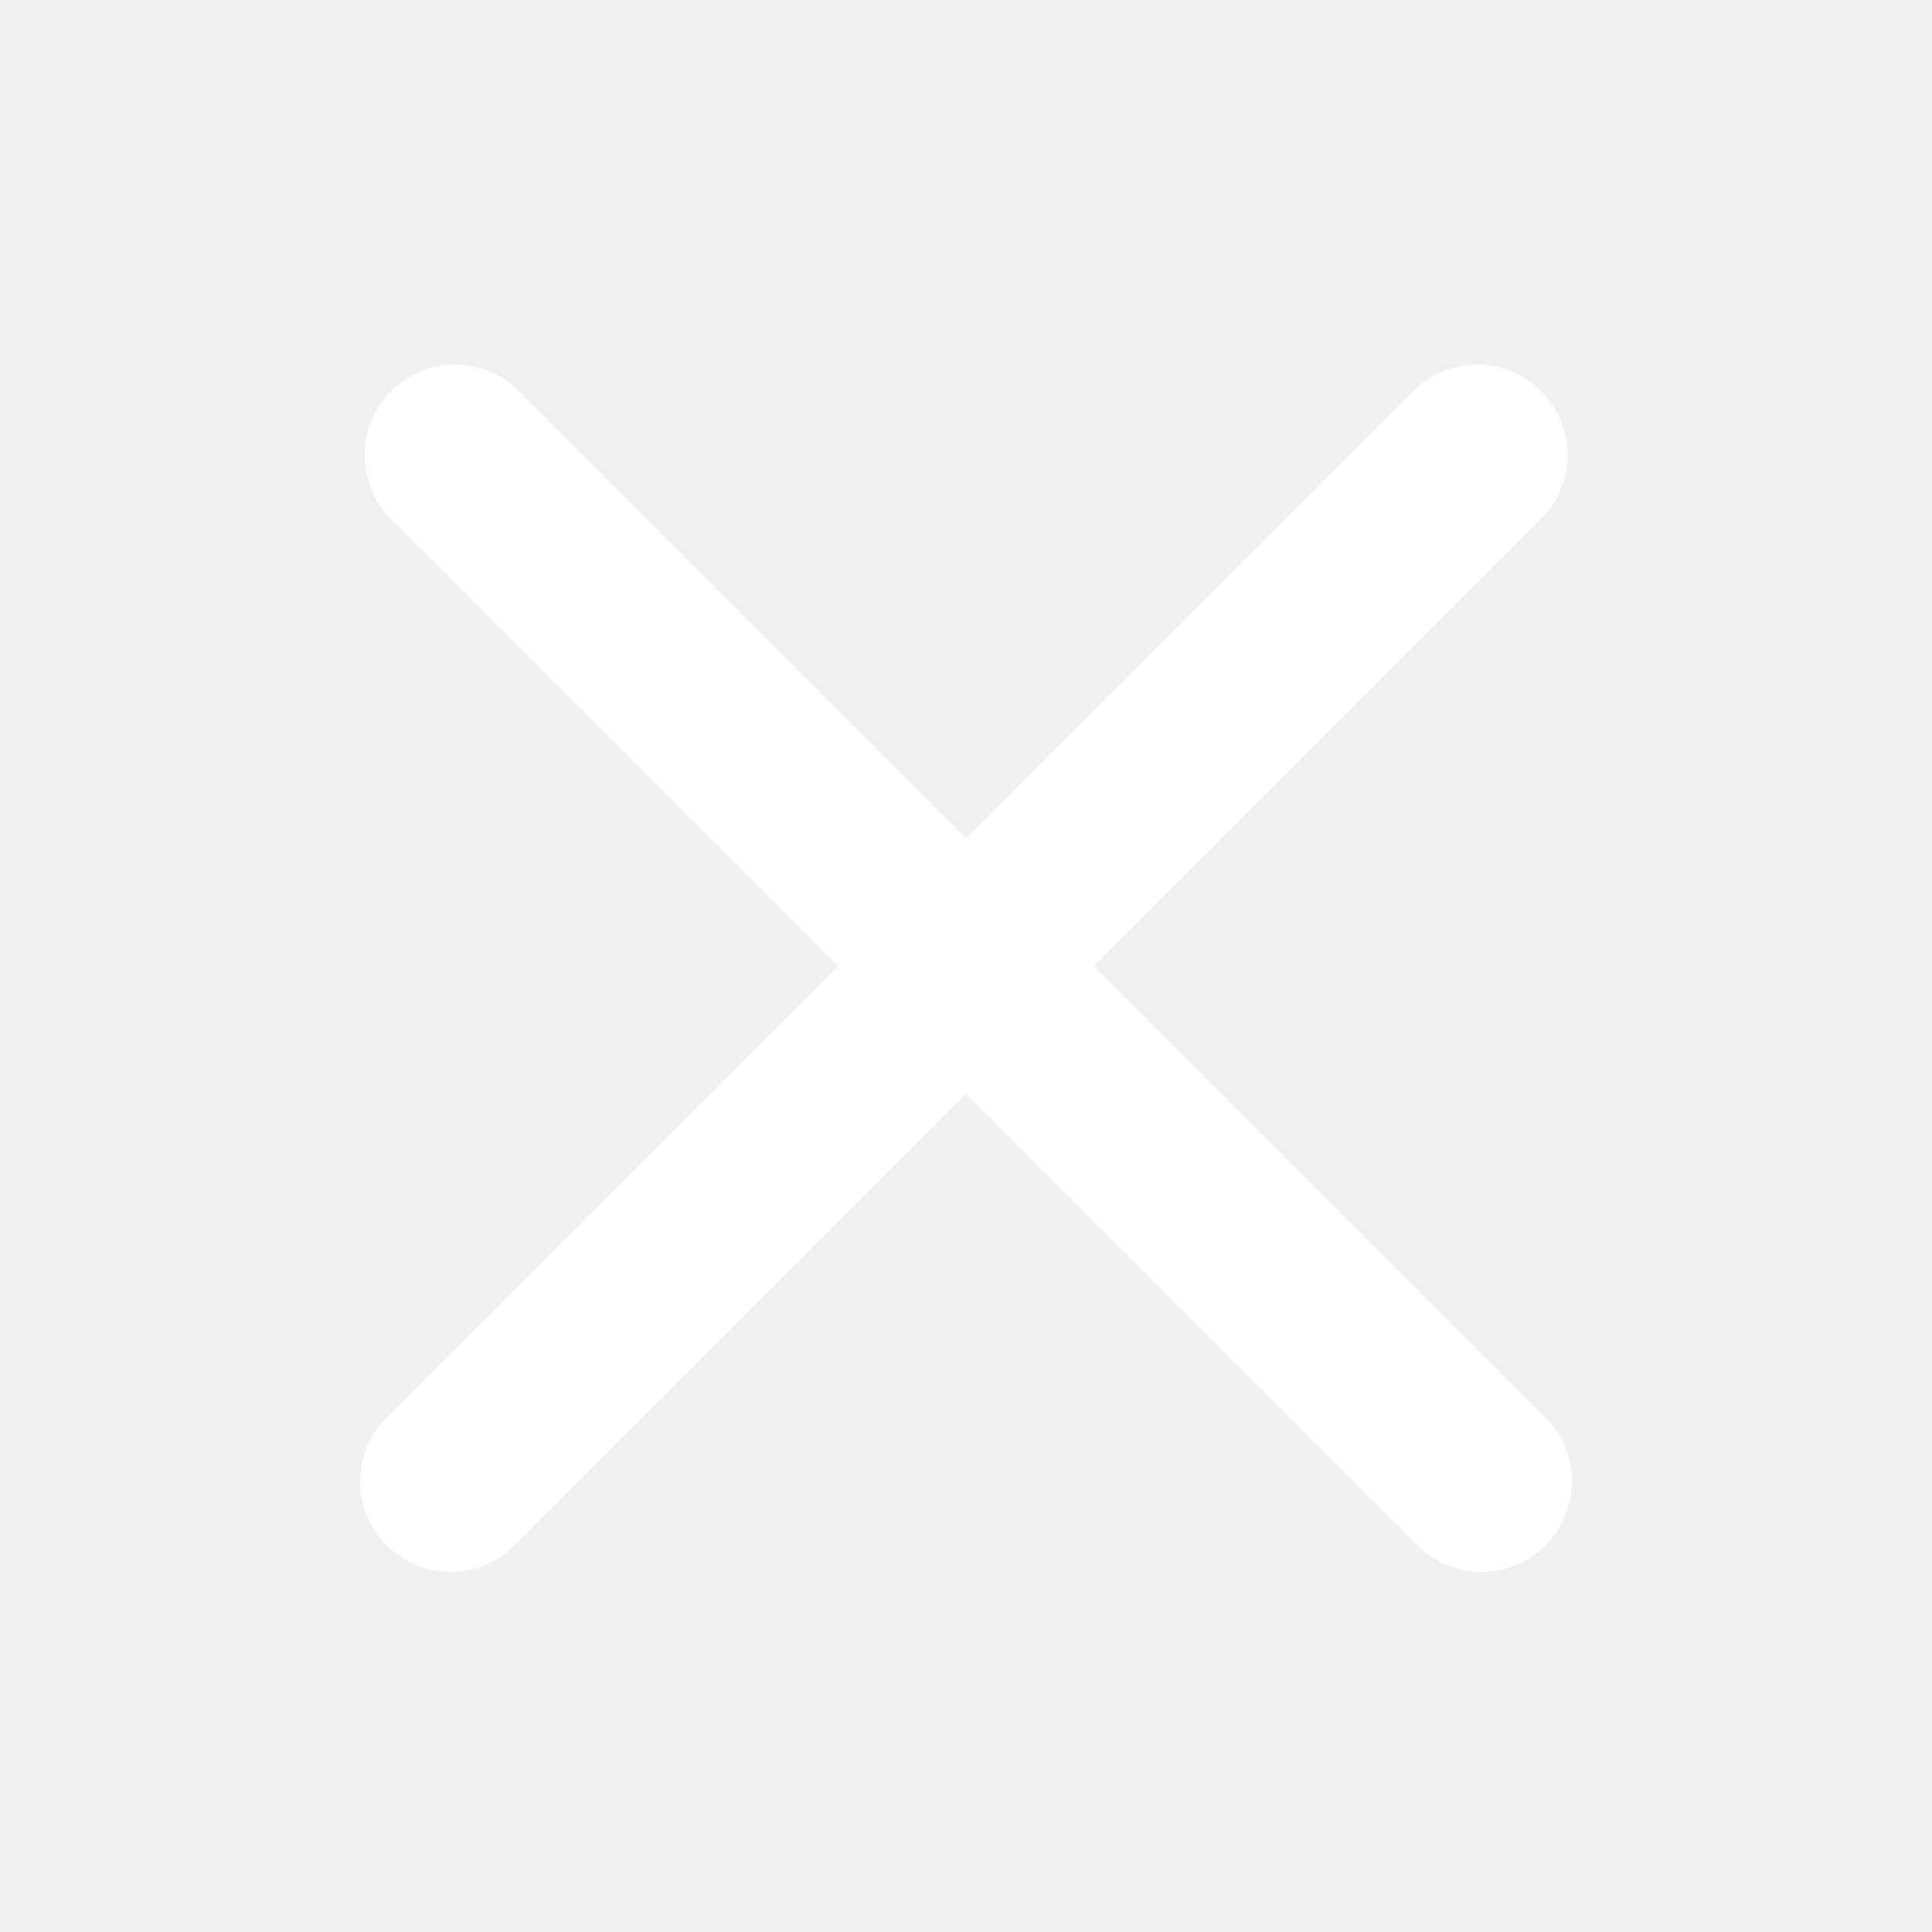
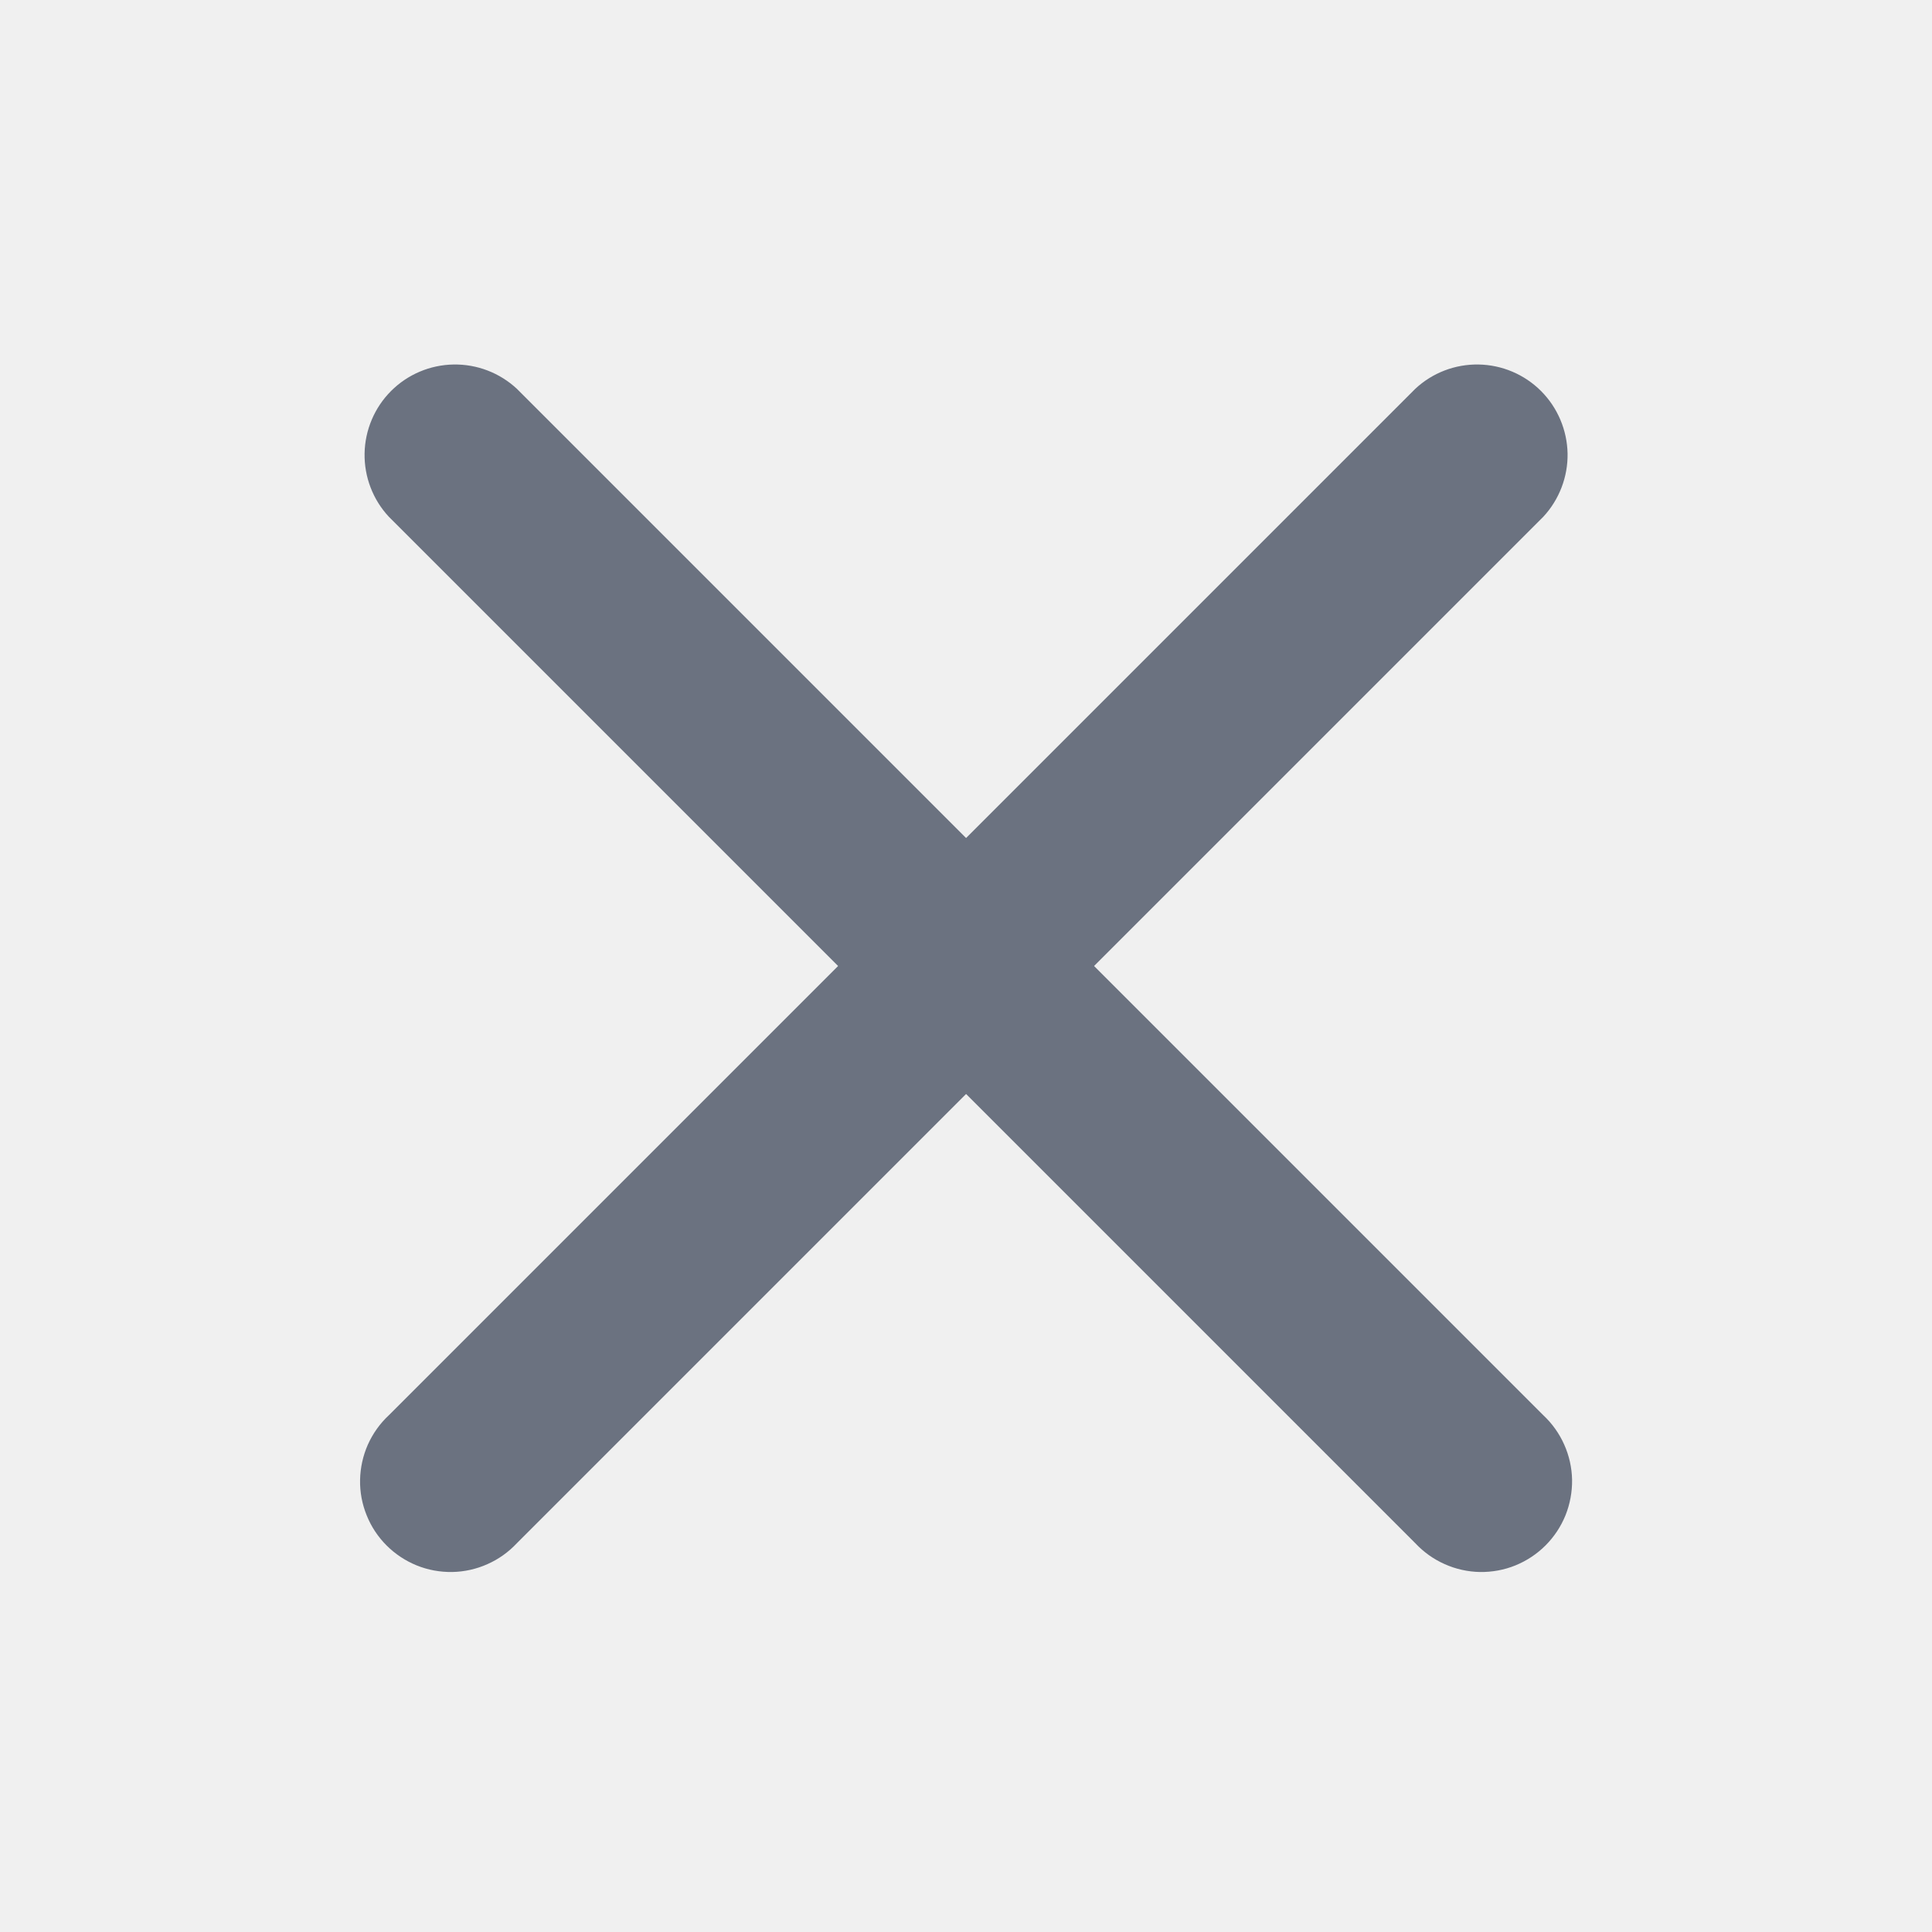
<svg xmlns="http://www.w3.org/2000/svg" width="24" height="24" viewBox="0 0 24 24" fill="none">
-   <path fill-rule="evenodd" clip-rule="evenodd" d="M6.421 4.83C6.207 4.631 5.925 4.523 5.634 4.528C5.342 4.533 5.064 4.651 4.858 4.857C4.652 5.063 4.534 5.342 4.529 5.633C4.524 5.924 4.632 6.207 4.831 6.42L10.411 12L4.831 17.58C4.72 17.683 4.632 17.807 4.57 17.945C4.509 18.083 4.476 18.232 4.473 18.383C4.47 18.534 4.498 18.684 4.555 18.824C4.611 18.964 4.695 19.091 4.802 19.198C4.909 19.305 5.036 19.389 5.176 19.446C5.316 19.503 5.466 19.53 5.617 19.528C5.769 19.525 5.918 19.492 6.056 19.43C6.194 19.369 6.318 19.28 6.421 19.17L12.001 13.59L17.581 19.17C17.684 19.28 17.808 19.369 17.946 19.43C18.084 19.492 18.233 19.525 18.384 19.528C18.535 19.53 18.685 19.503 18.825 19.446C18.965 19.389 19.092 19.305 19.199 19.198C19.306 19.091 19.39 18.964 19.447 18.824C19.503 18.684 19.531 18.534 19.529 18.383C19.526 18.232 19.493 18.083 19.431 17.945C19.37 17.807 19.281 17.683 19.171 17.58L13.591 12L19.171 6.42C19.369 6.207 19.478 5.924 19.473 5.633C19.467 5.342 19.349 5.063 19.143 4.857C18.937 4.651 18.659 4.533 18.367 4.528C18.076 4.523 17.794 4.631 17.581 4.83L12.001 10.41L6.421 4.83Z" fill="white" />
+   <path fill-rule="evenodd" clip-rule="evenodd" d="M6.421 4.83C6.207 4.631 5.925 4.523 5.634 4.528C5.342 4.533 5.064 4.651 4.858 4.857C4.652 5.063 4.534 5.342 4.529 5.633C4.524 5.924 4.632 6.207 4.831 6.42L10.411 12L4.831 17.58C4.72 17.683 4.632 17.807 4.57 17.945C4.509 18.083 4.476 18.232 4.473 18.383C4.47 18.534 4.498 18.684 4.555 18.824C4.611 18.964 4.695 19.091 4.802 19.198C4.909 19.305 5.036 19.389 5.176 19.446C5.316 19.503 5.466 19.53 5.617 19.528C5.769 19.525 5.918 19.492 6.056 19.43C6.194 19.369 6.318 19.28 6.421 19.17L12.001 13.59L17.581 19.17C17.684 19.28 17.808 19.369 17.946 19.43C18.084 19.492 18.233 19.525 18.384 19.528C18.535 19.53 18.685 19.503 18.825 19.446C18.965 19.389 19.092 19.305 19.199 19.198C19.306 19.091 19.39 18.964 19.447 18.824C19.503 18.684 19.531 18.534 19.529 18.383C19.526 18.232 19.493 18.083 19.431 17.945C19.37 17.807 19.281 17.683 19.171 17.58L13.591 12L19.171 6.42C19.369 6.207 19.478 5.924 19.473 5.633C19.467 5.342 19.349 5.063 19.143 4.857C18.937 4.651 18.659 4.533 18.367 4.528C18.076 4.523 17.794 4.631 17.581 4.83L12.001 10.41L6.421 4.83Z" fill="#6b7280" />
</svg>
